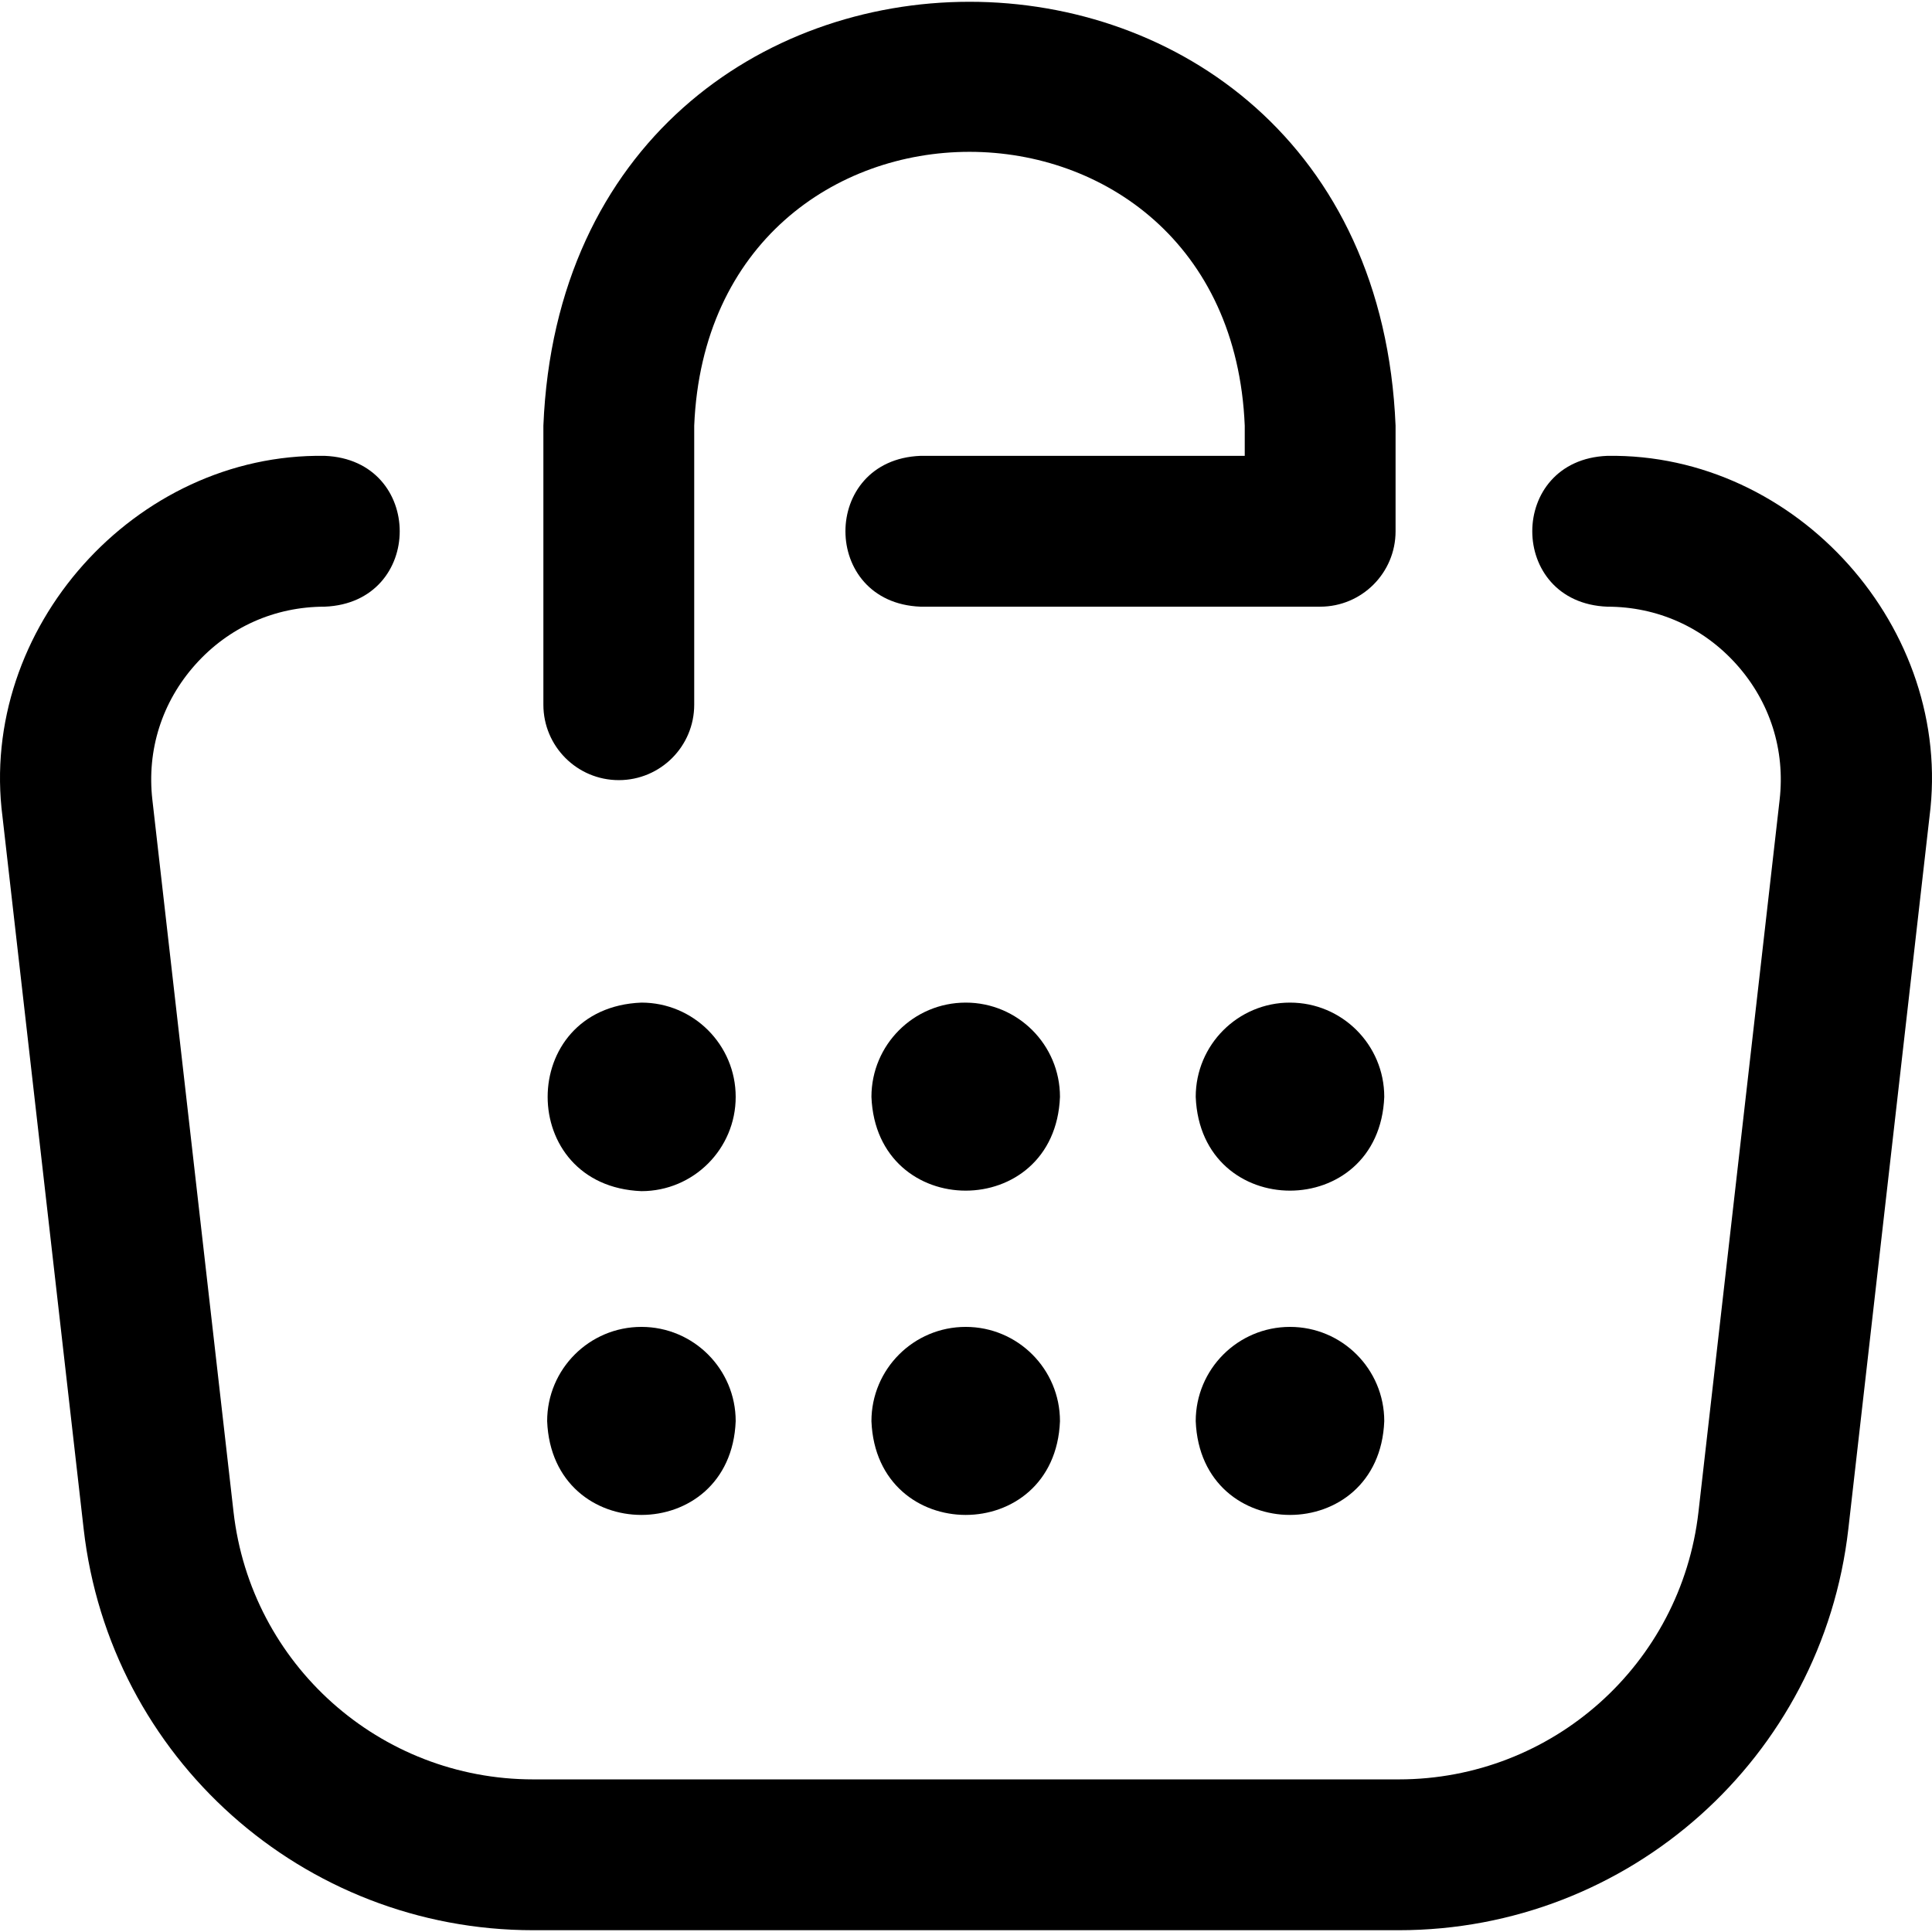
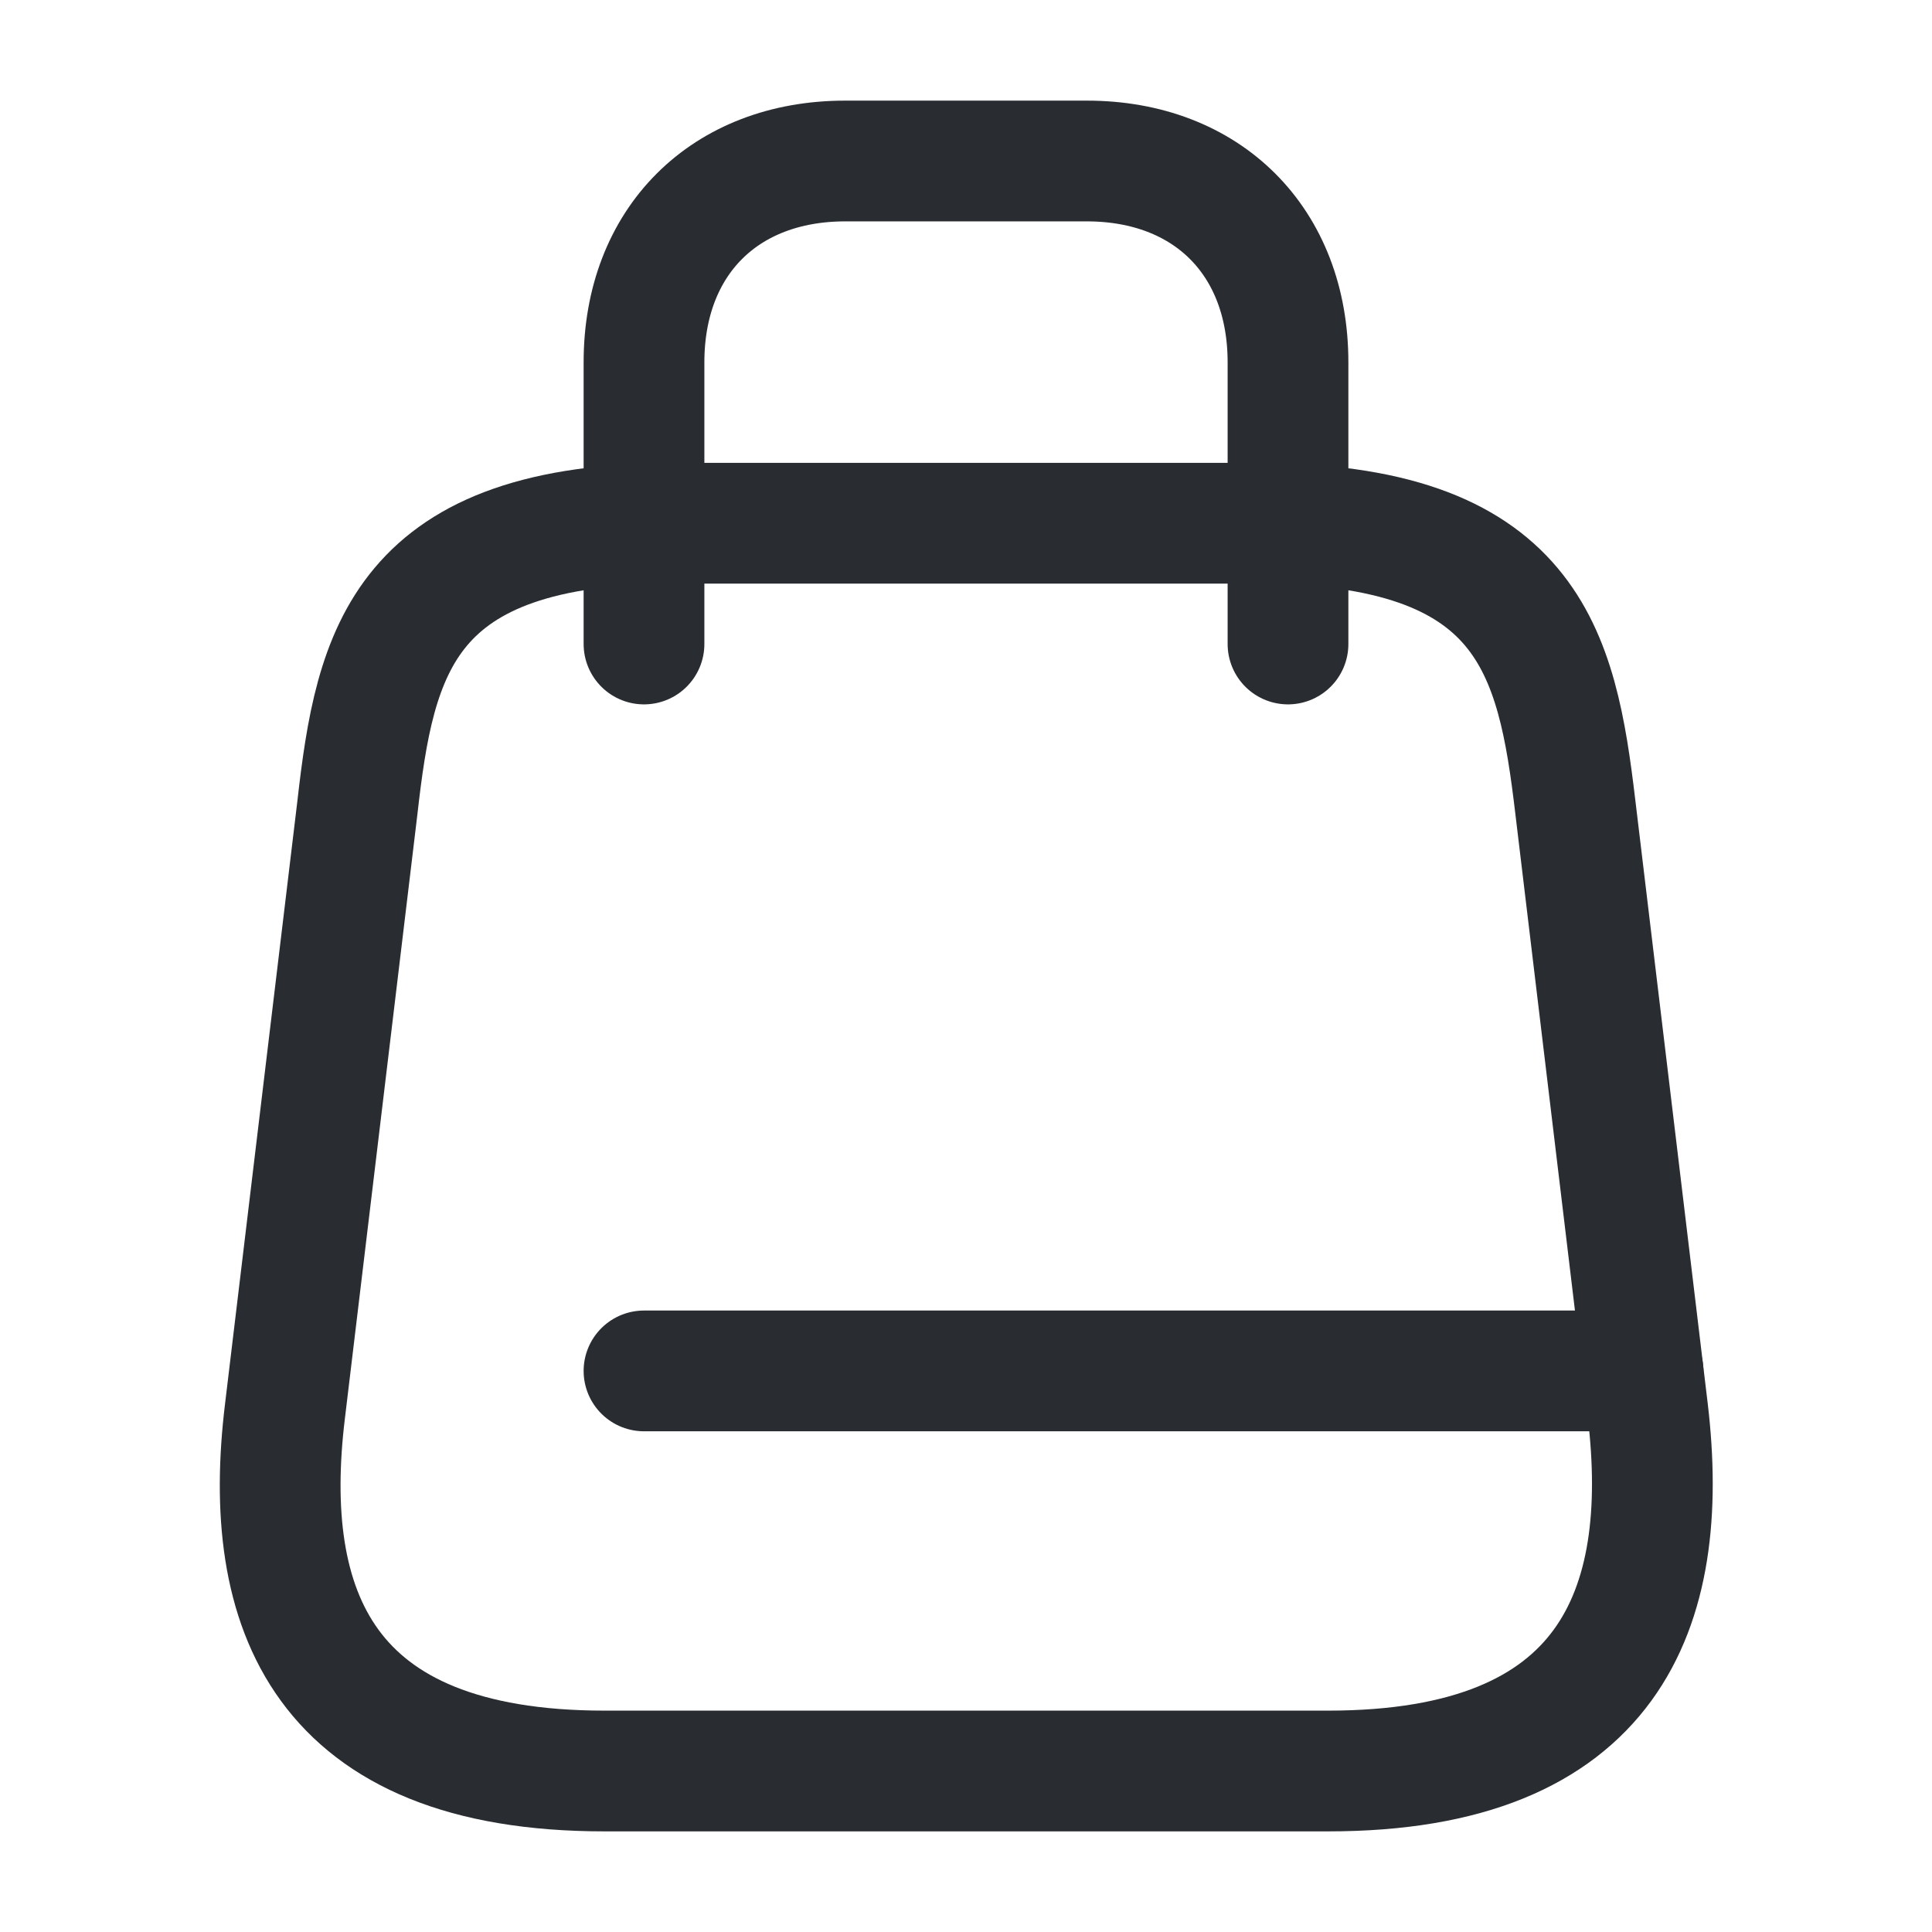
- <svg xmlns="http://www.w3.org/2000/svg" id="Layer_1" enable-background="new 0 0 512.364 512.364" height="512" viewBox="0 0 512.364 512.364" width="512">
-   <path d="m370.949 511.89h-229.534c-61.058 0-112.315-45.748-119.229-106.413l-21.521-188.85c-6.469-49.885 35.155-96.518 85.447-95.736 26.52 1.049 26.53 38.946-.001 39.999-13.284 0-25.472 5.458-34.318 15.37-8.846 9.911-12.889 22.638-11.385 35.837l21.522 188.852c4.609 40.443 38.78 70.942 79.485 70.942h229.534c40.705 0 74.877-30.498 79.485-70.941l21.521-188.852c1.504-13.199-2.539-25.926-11.385-35.837-8.846-9.912-21.033-15.37-34.318-15.37-26.516-1.046-26.534-38.946 0-40 50.288-.785 91.921 45.862 85.445 95.736l-21.521 188.851c-6.912 60.665-58.169 106.412-119.227 106.412zm-186.845-325v-74c4.021-96.868 142.015-96.793 146 0v8h-86c-26.536 1.056-26.516 38.953 0 40h106c11.046 0 20-8.954 20-20v-28c-6.225-149.947-219.831-149.831-226 0v74c0 11.046 8.954 20 20 20s20-8.954 20-20zm11 104c0 13.807-11.193 25-25 25-33.162-1.317-33.153-48.688 0-50 13.807 0 25 11.193 25 25zm61-25c-13.807 0-25 11.193-25 25 1.317 33.162 48.688 33.153 50 0 0-13.807-11.193-25-25-25zm86 0c-13.807 0-25 11.193-25 25 1.317 33.162 48.688 33.153 50 0 0-13.807-11.193-25-25-25zm-172 86c-13.807 0-25 11.193-25 25 1.317 33.162 48.688 33.153 50 0 0-13.807-11.193-25-25-25zm86 0c-13.807 0-25 11.193-25 25 1.317 33.162 48.688 33.153 50 0 0-13.807-11.193-25-25-25zm86 0c-13.807 0-25 11.193-25 25 1.317 33.162 48.688 33.153 50 0 0-13.807-11.193-25-25-25z" />
+ <svg xmlns="http://www.w3.org/2000/svg" width="24" height="24" viewBox="0 0 24 24" fill="none">
+   <path d="M8.4 6.5H15.6C19 6.5 19.34 8.09 19.57 10.03L20.47 17.53C20.76 19.99 20 22 16.5 22H7.51C4 22 3.24 19.99 3.54 17.53L4.44 10.03C4.66 8.09 5 6.5 8.4 6.5Z" stroke="#292D32" stroke-width="1.5" stroke-linecap="round" stroke-linejoin="round" />
+   <path d="M8 8V4.5C8 3 9 2 10.5 2H13.5C15 2 16 3 16 4.5V8" stroke="#292D32" stroke-width="1.5" stroke-linecap="round" stroke-linejoin="round" />
+   <path d="M20.41 17.03H8" stroke="#292D32" stroke-width="1.5" stroke-linecap="round" stroke-linejoin="round" />
</svg>
